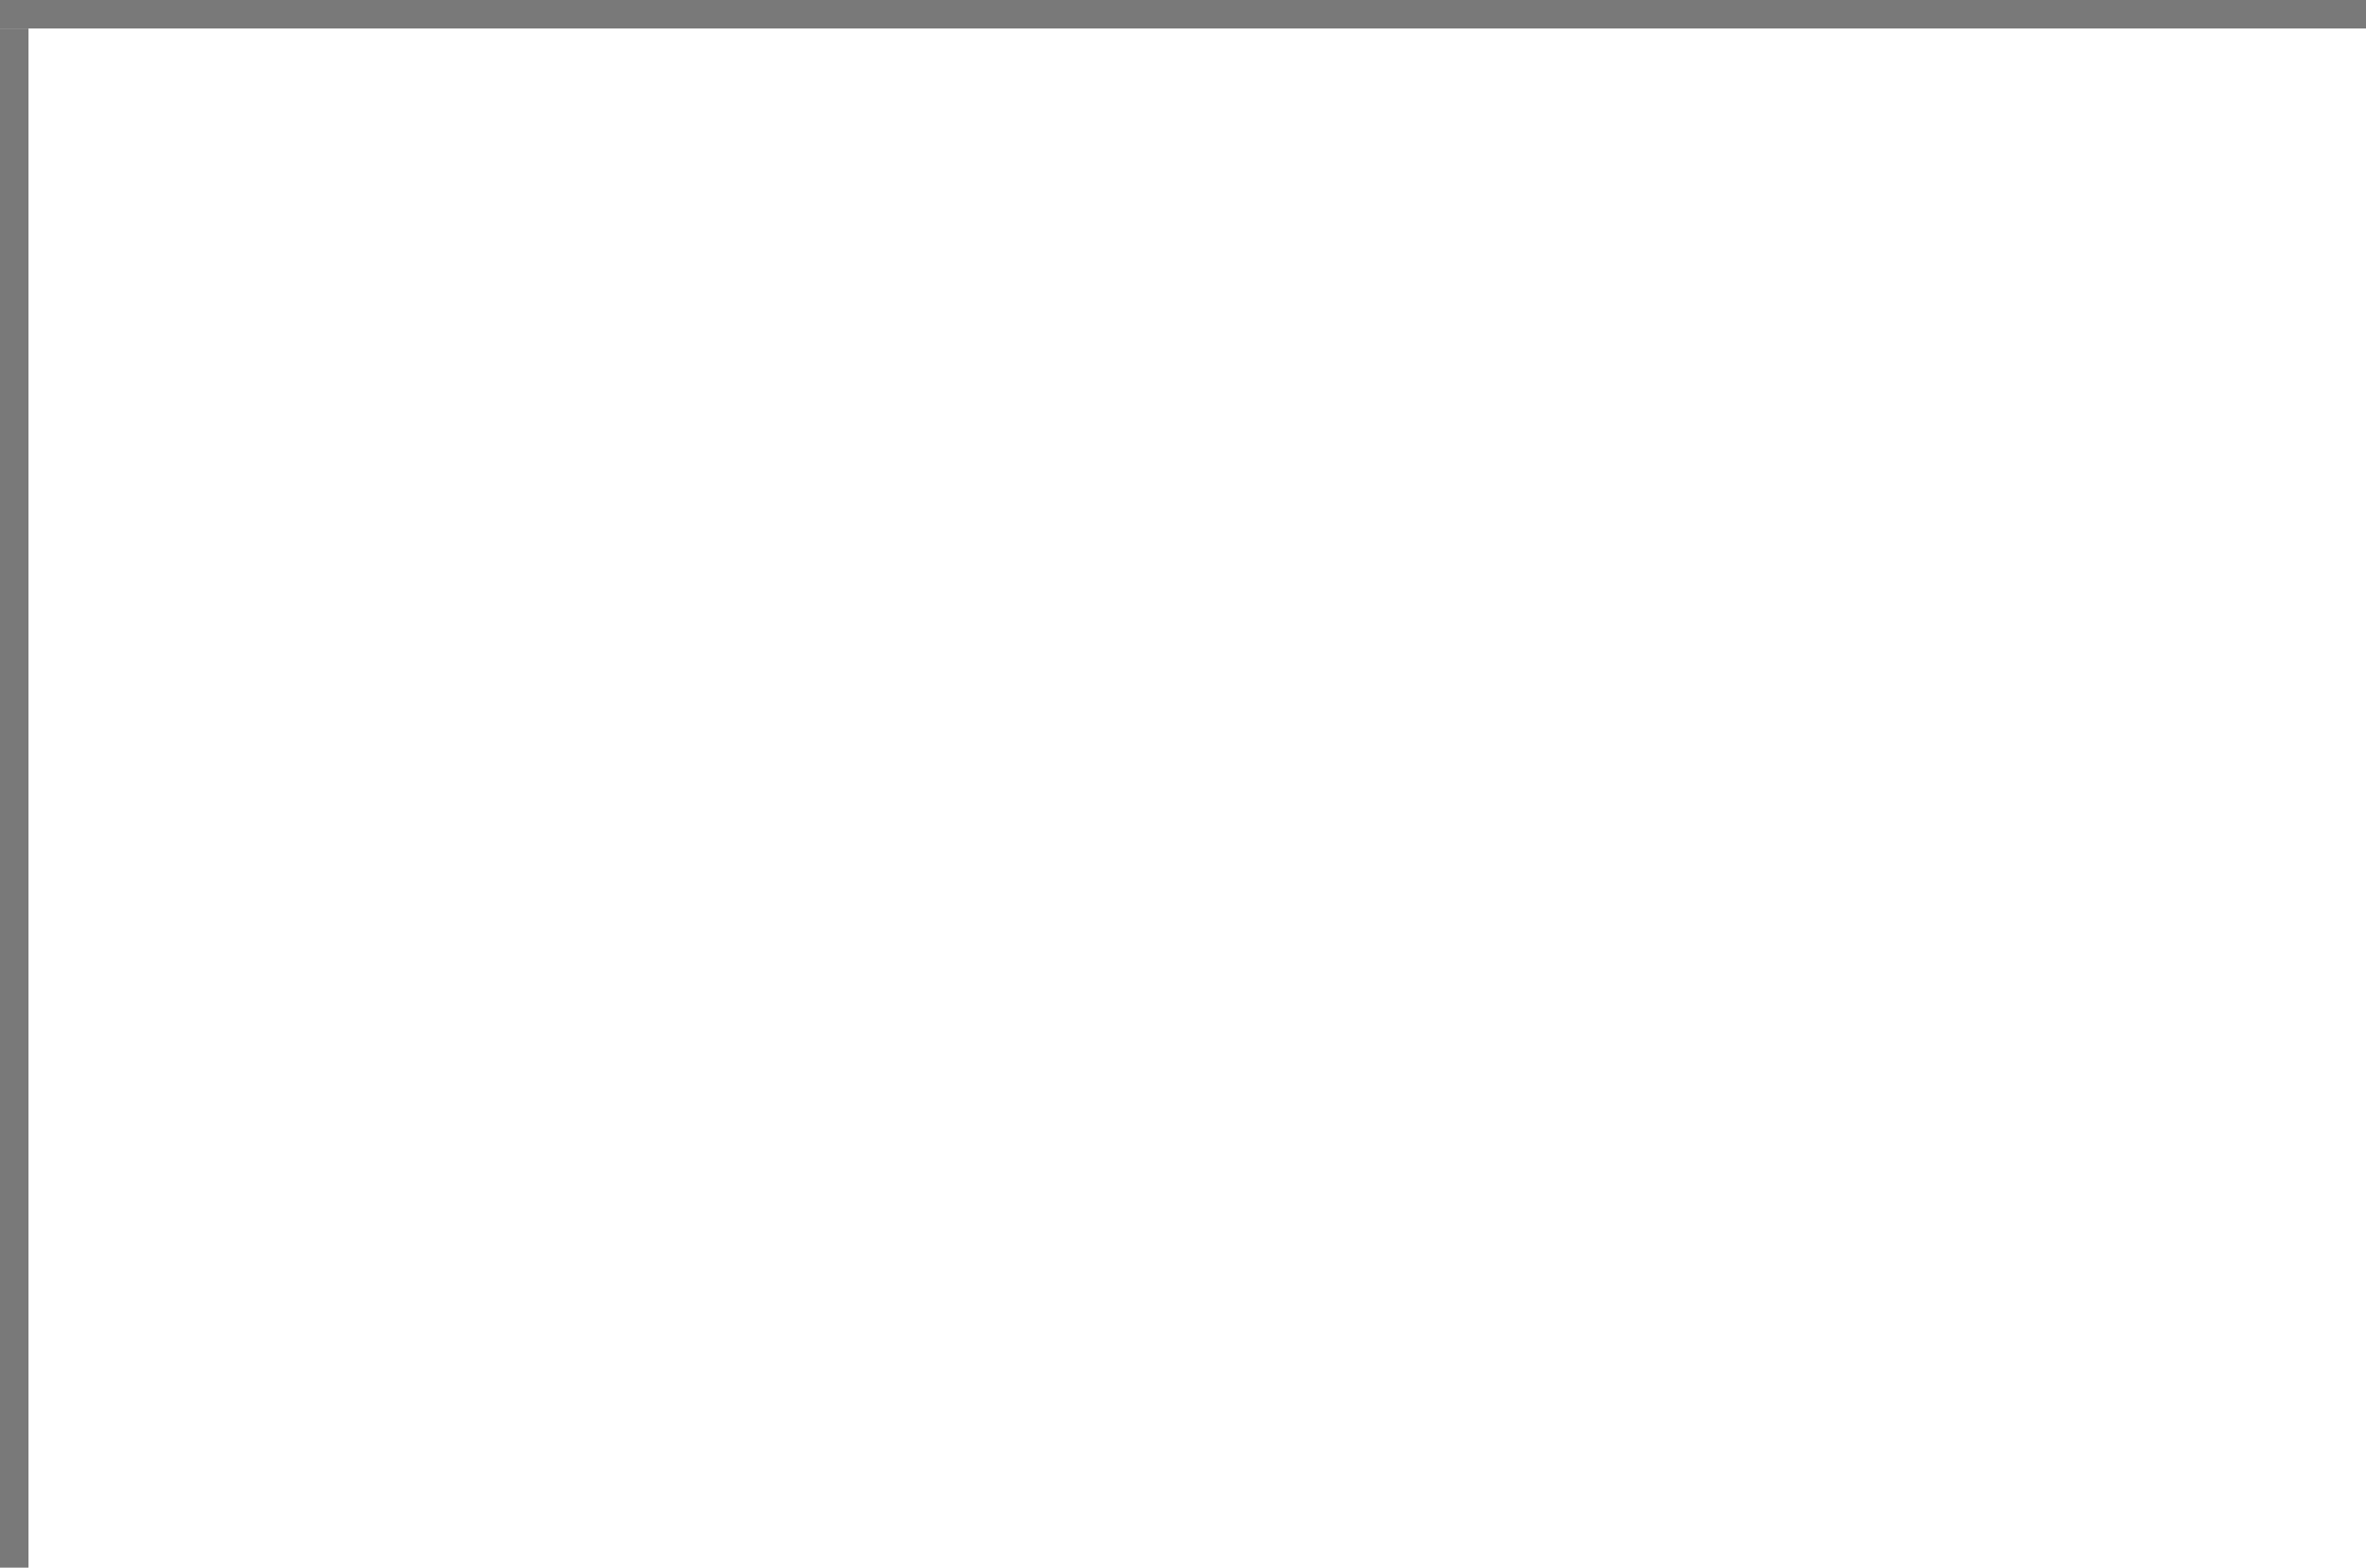
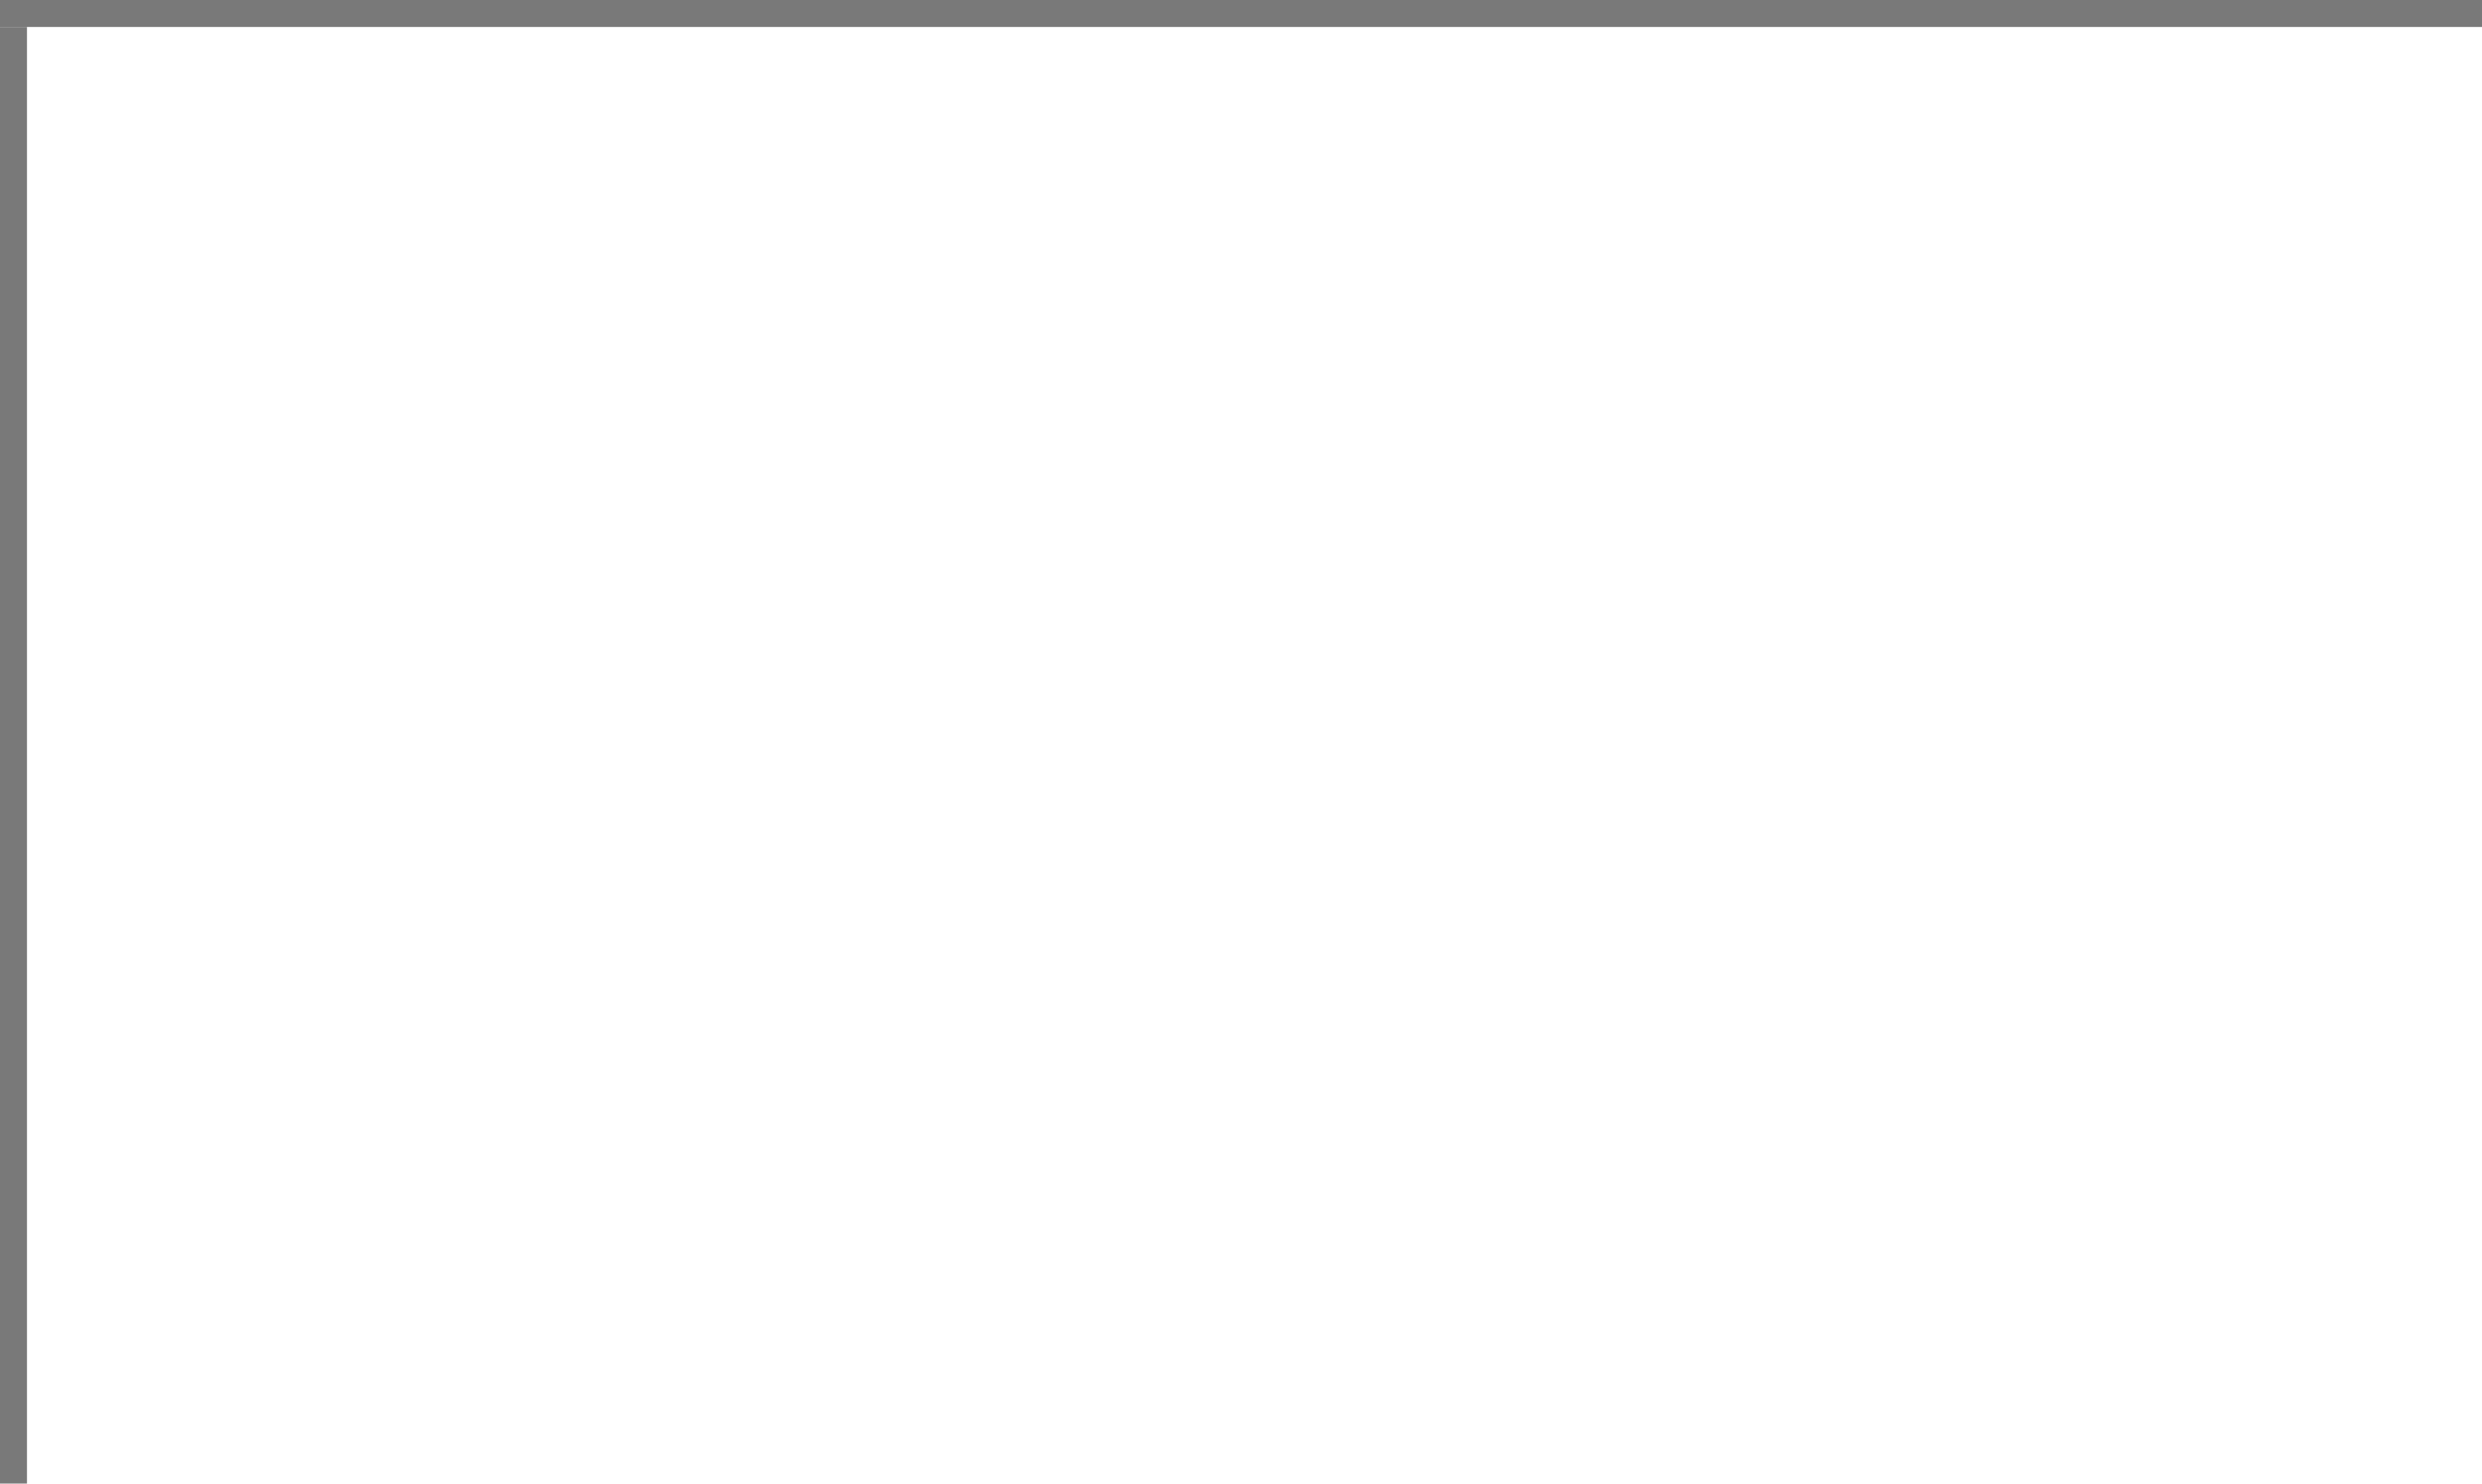
- <svg xmlns="http://www.w3.org/2000/svg" version="1.1" width="83px" height="55px" viewBox="495 40 83 55">
-   <path d="M 1 1  L 83 1  L 83 55  L 1 55  L 1 1  Z " fill-rule="nonzero" fill="rgba(255, 255, 255, 1)" stroke="none" transform="matrix(1 0 0 1 495 40 )" class="fill" />
-   <path d="M 0.5 1  L 0.5 55  " stroke-width="1" stroke-dasharray="0" stroke="rgba(121, 121, 121, 1)" fill="none" transform="matrix(1 0 0 1 495 40 )" class="stroke" />
-   <path d="M 0 0.5  L 83 0.5  " stroke-width="1" stroke-dasharray="0" stroke="rgba(121, 121, 121, 1)" fill="none" transform="matrix(1 0 0 1 495 40 )" class="stroke" />
+ <svg xmlns="http://www.w3.org/2000/svg" version="1.1" width="92px" height="55px" viewBox="403 40 92 55">
+   <path d="M 1 1  L 92 1  L 92 55  L 1 55  L 1 1  Z " fill-rule="nonzero" fill="rgba(255, 255, 255, 1)" stroke="none" transform="matrix(1 0 0 1 403 40 )" class="fill" />
+   <path d="M 0.5 1  L 0.5 55  " stroke-width="1" stroke-dasharray="0" stroke="rgba(121, 121, 121, 1)" fill="none" transform="matrix(1 0 0 1 403 40 )" class="stroke" />
+   <path d="M 0 0.5  L 92 0.5  " stroke-width="1" stroke-dasharray="0" stroke="rgba(121, 121, 121, 1)" fill="none" transform="matrix(1 0 0 1 403 40 )" class="stroke" />
</svg>
